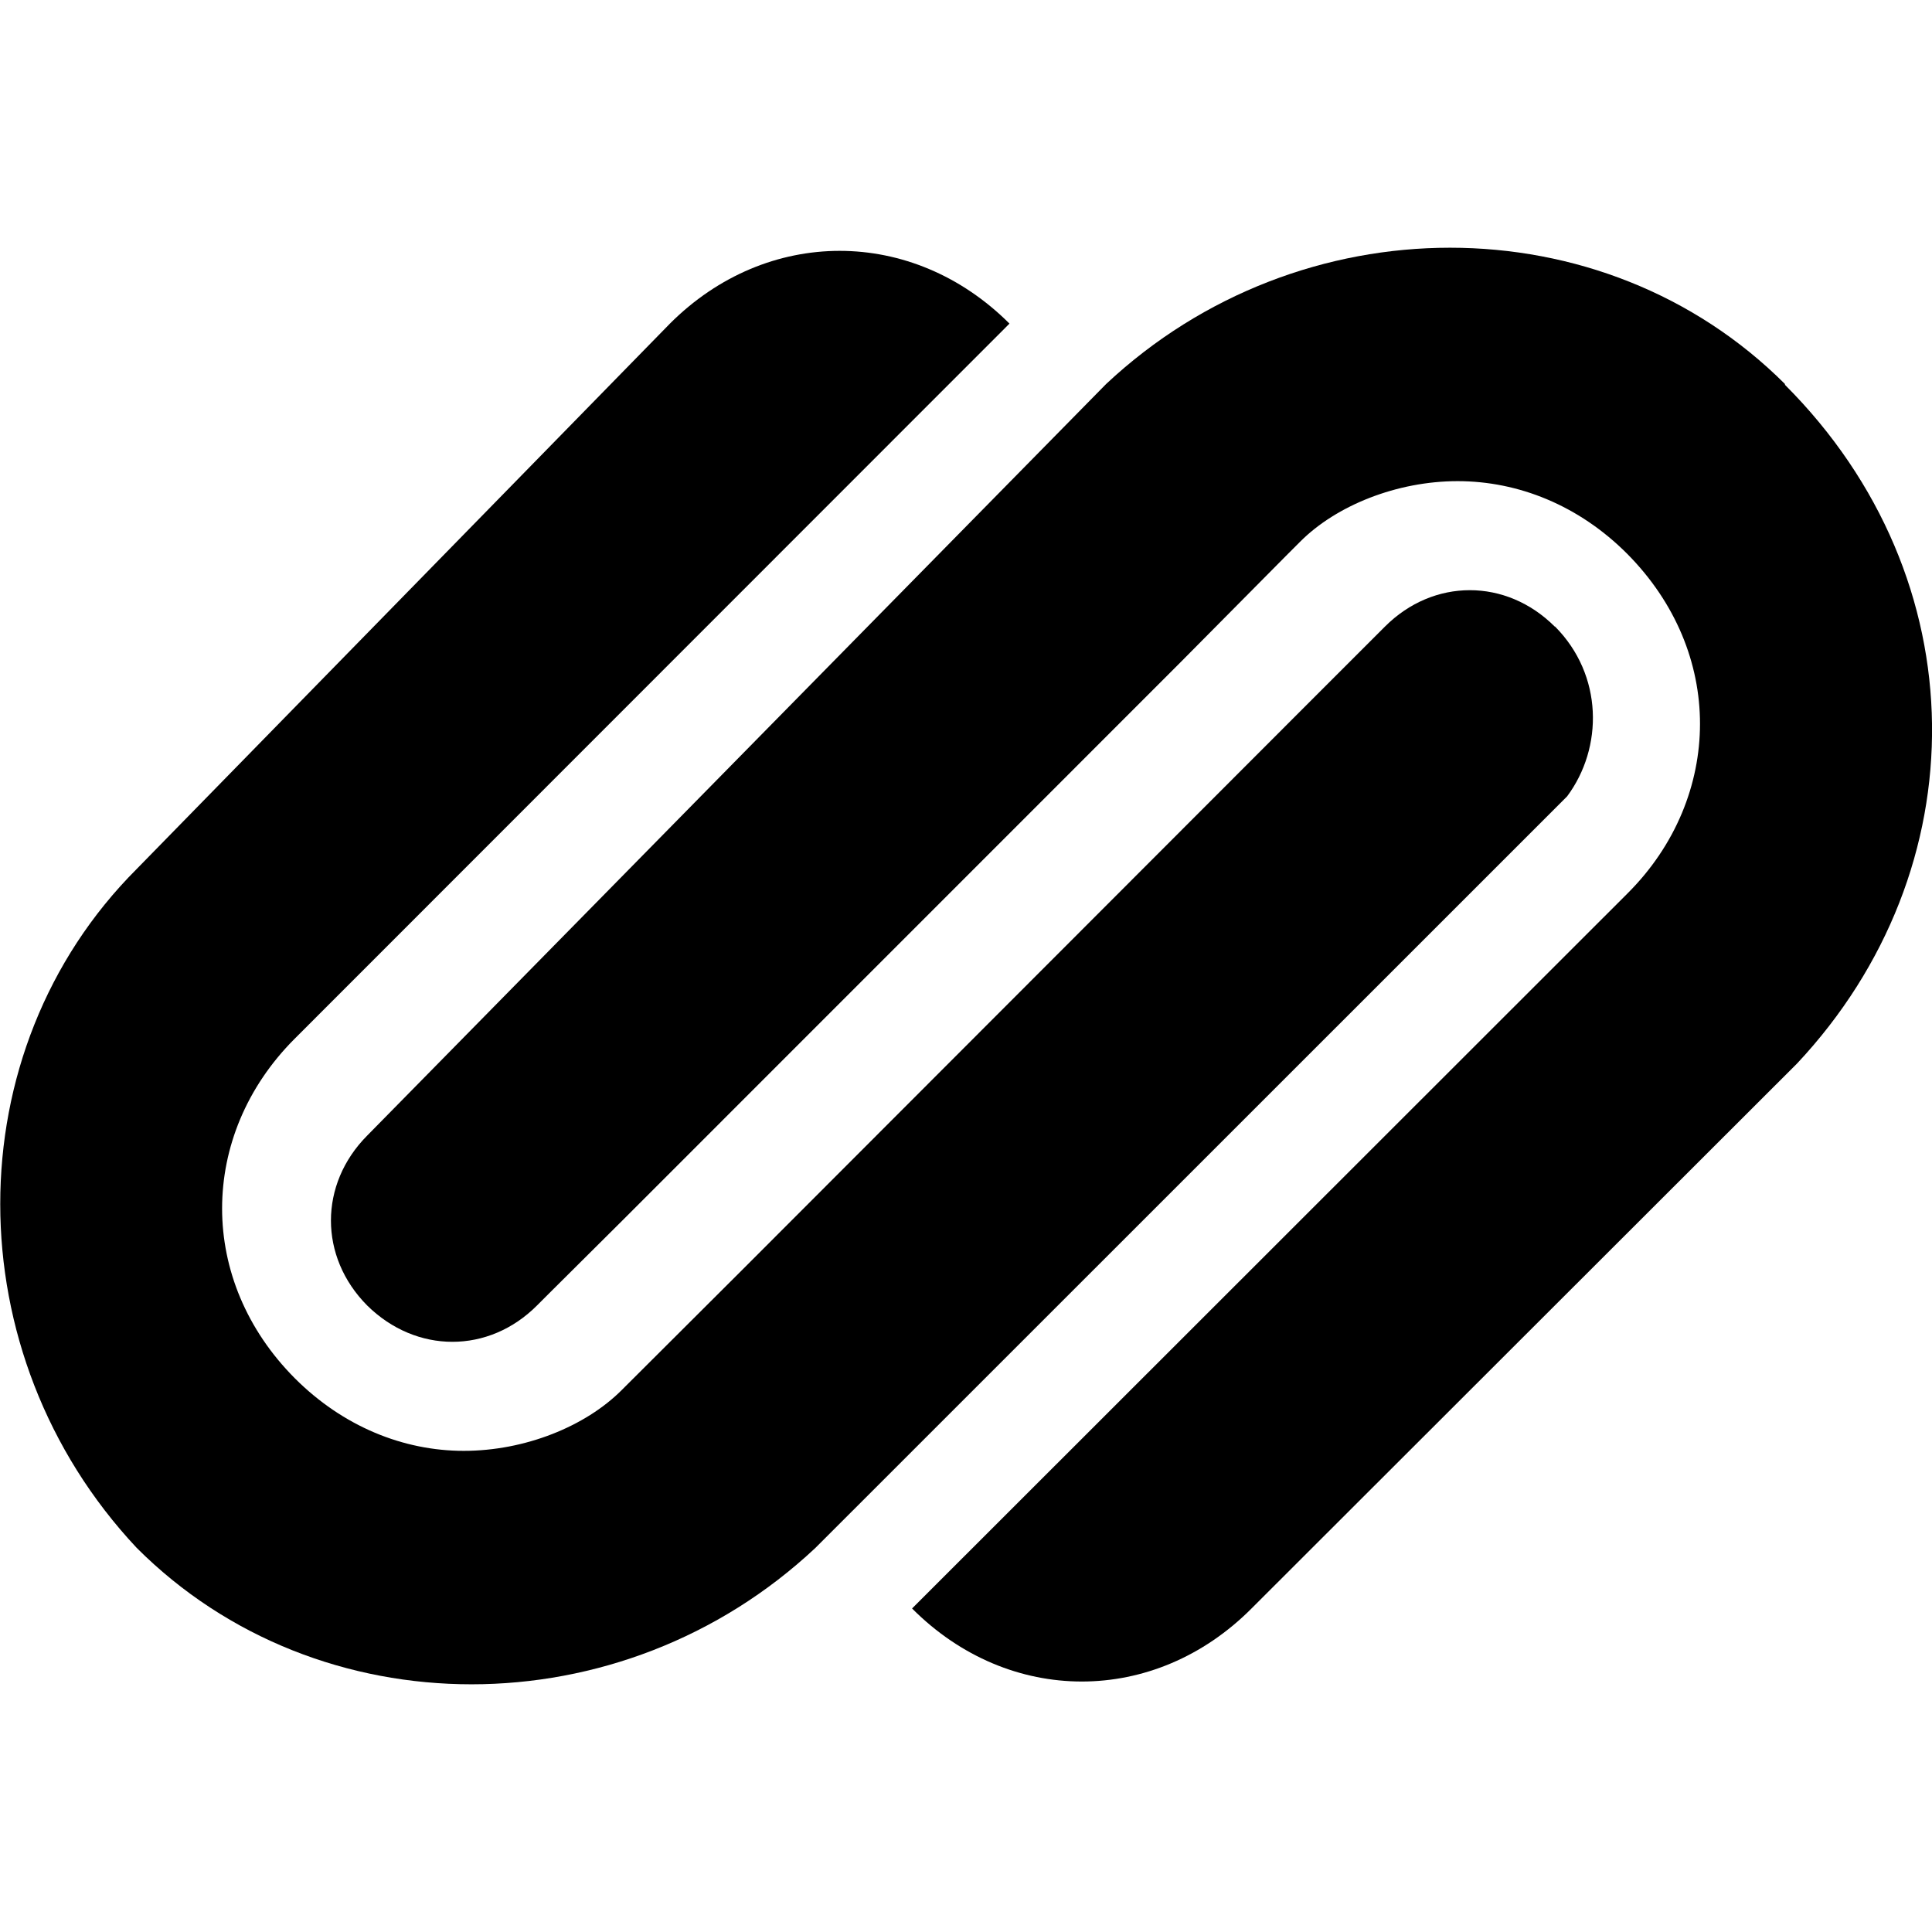
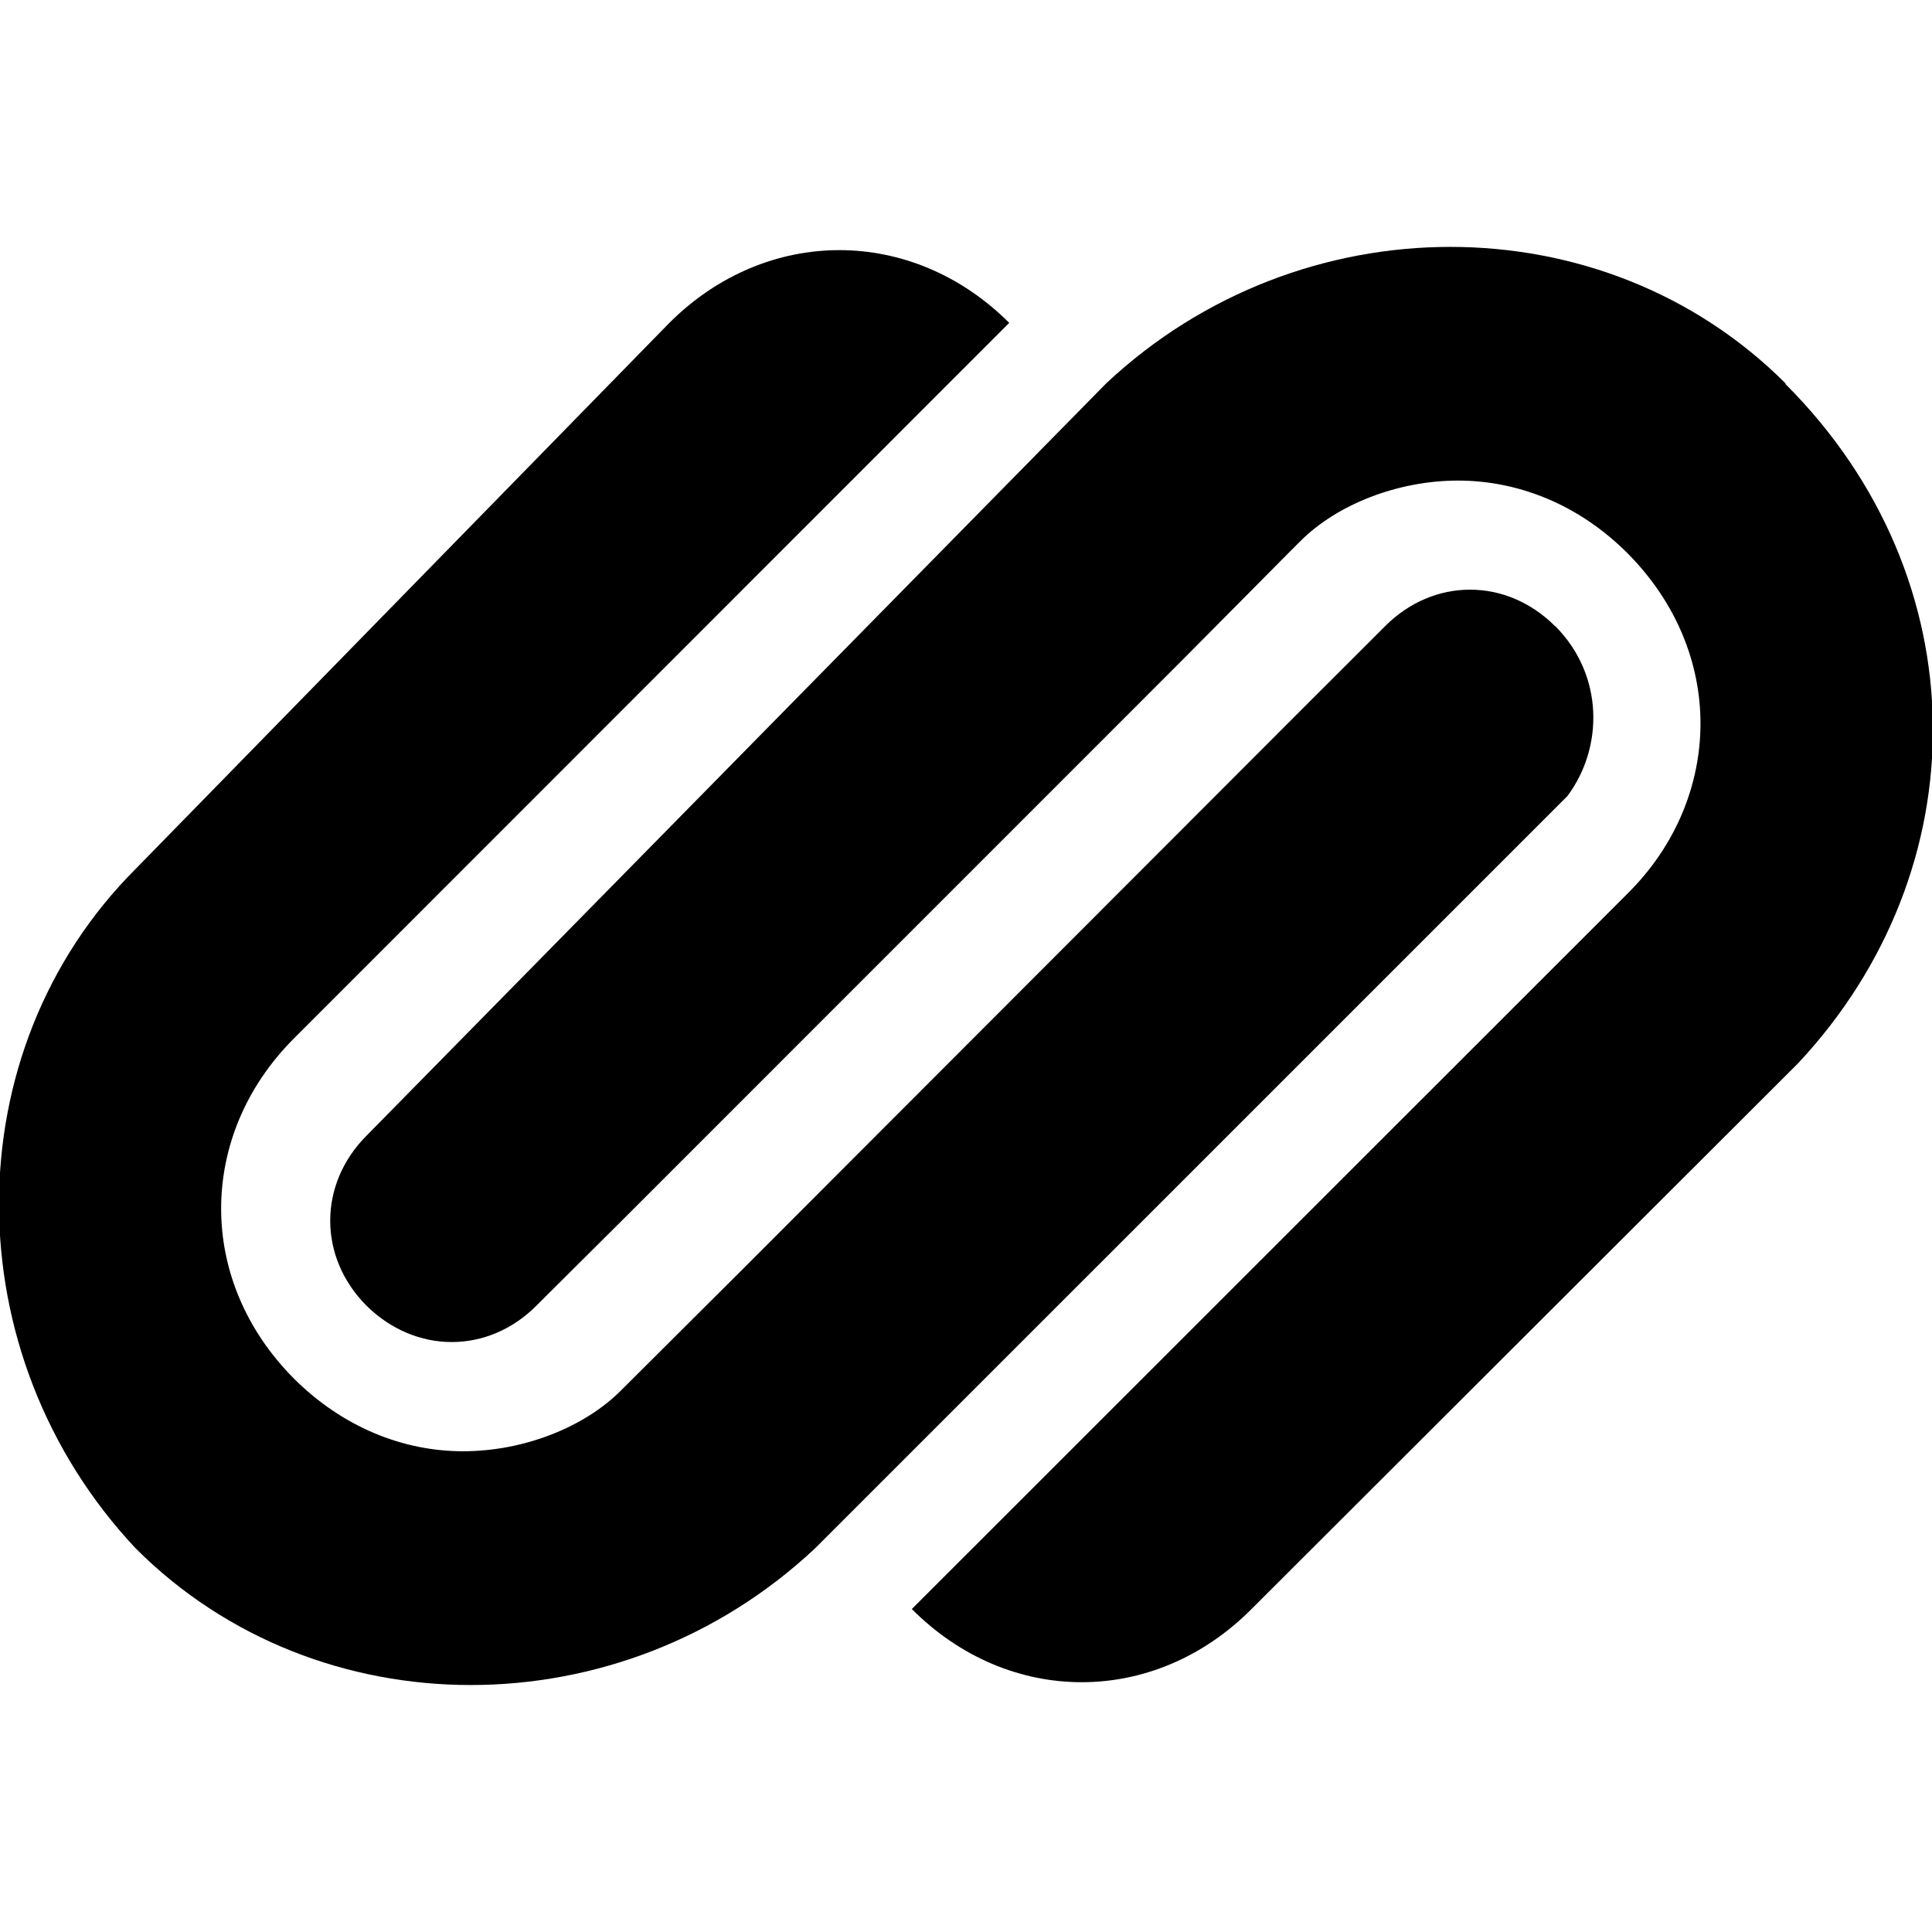
<svg xmlns="http://www.w3.org/2000/svg" aria-labelledby="simpleicons-compropago-icon" role="img" viewBox="0 0 24 24">
-   <path d="M19.313 7.783c-.603-.602-1.506-.602-2.108 0l-.15.15-.904.904-6.92 6.927-1.51 1.506c-.45.45-1.2.753-1.96.753-.75 0-1.5-.302-2.1-.903-.6-.603-.902-1.355-.902-2.108s.3-1.506.9-2.107L12.54 4.02c-1.206-1.205-3.013-1.205-4.218 0l-6.624 6.775c-2.26 2.26-2.26 6.024 0 8.433 2.258 2.26 6.023 2.26 8.432 0l9.337-9.335c.45-.604.45-1.506-.15-2.11z" />
-   <path d="M22.173 4.77c-2.26-2.257-6.023-2.257-8.432 0l-9.18 9.337c-.6.604-.6 1.506 0 2.11.61.602 1.51.602 2.11 0l.15-.15.91-.905 6.926-6.927L16 6.88l.15-.15c.45-.452 1.204-.753 1.957-.753s1.506.3 2.108.904c.604.61.903 1.36.903 2.11s-.3 1.51-.903 2.11l-8.885 8.88c1.205 1.21 3.012 1.21 4.217 0l6.777-6.77c2.26-2.41 2.26-6.02-.15-8.43z" />
+   <path d="M19.32 7.778h-.003c-.604-.604-1.508-.604-2.11 0l-.15.15-.905.904-6.926 6.934-1.512 1.507c-.45.452-1.2.755-1.962.755-.75 0-1.5-.303-2.102-.904-.6-.603-.903-1.355-.903-2.11 0-.754.3-1.507.9-2.11l8.89-8.893c-1.206-1.205-3.015-1.205-4.222 0l-6.63 6.783c-2.263 2.262-2.263 6.03 0 8.44 2.26 2.264 6.028 2.264 8.44 0L19.47 9.89c.453-.605.453-1.507-.15-2.112z" />
+   <path d="M22.18 4.772v-.01c-2.26-2.26-6.028-2.26-8.438 0l-9.19 9.347c-.6.603-.6 1.507 0 2.11.61.603 1.512.603 2.112 0l.15-.15.91-.905 6.934-6.935 1.344-1.355.15-.15c.45-.453 1.205-.754 1.96-.754s1.507.302 2.108.905c.605.61.904 1.362.904 2.113 0 .75-.3 1.512-.904 2.11l-8.893 8.89c1.207 1.212 3.014 1.212 4.22 0l6.786-6.776c2.262-2.413 2.262-6.027-.152-8.44z" />
</svg>
